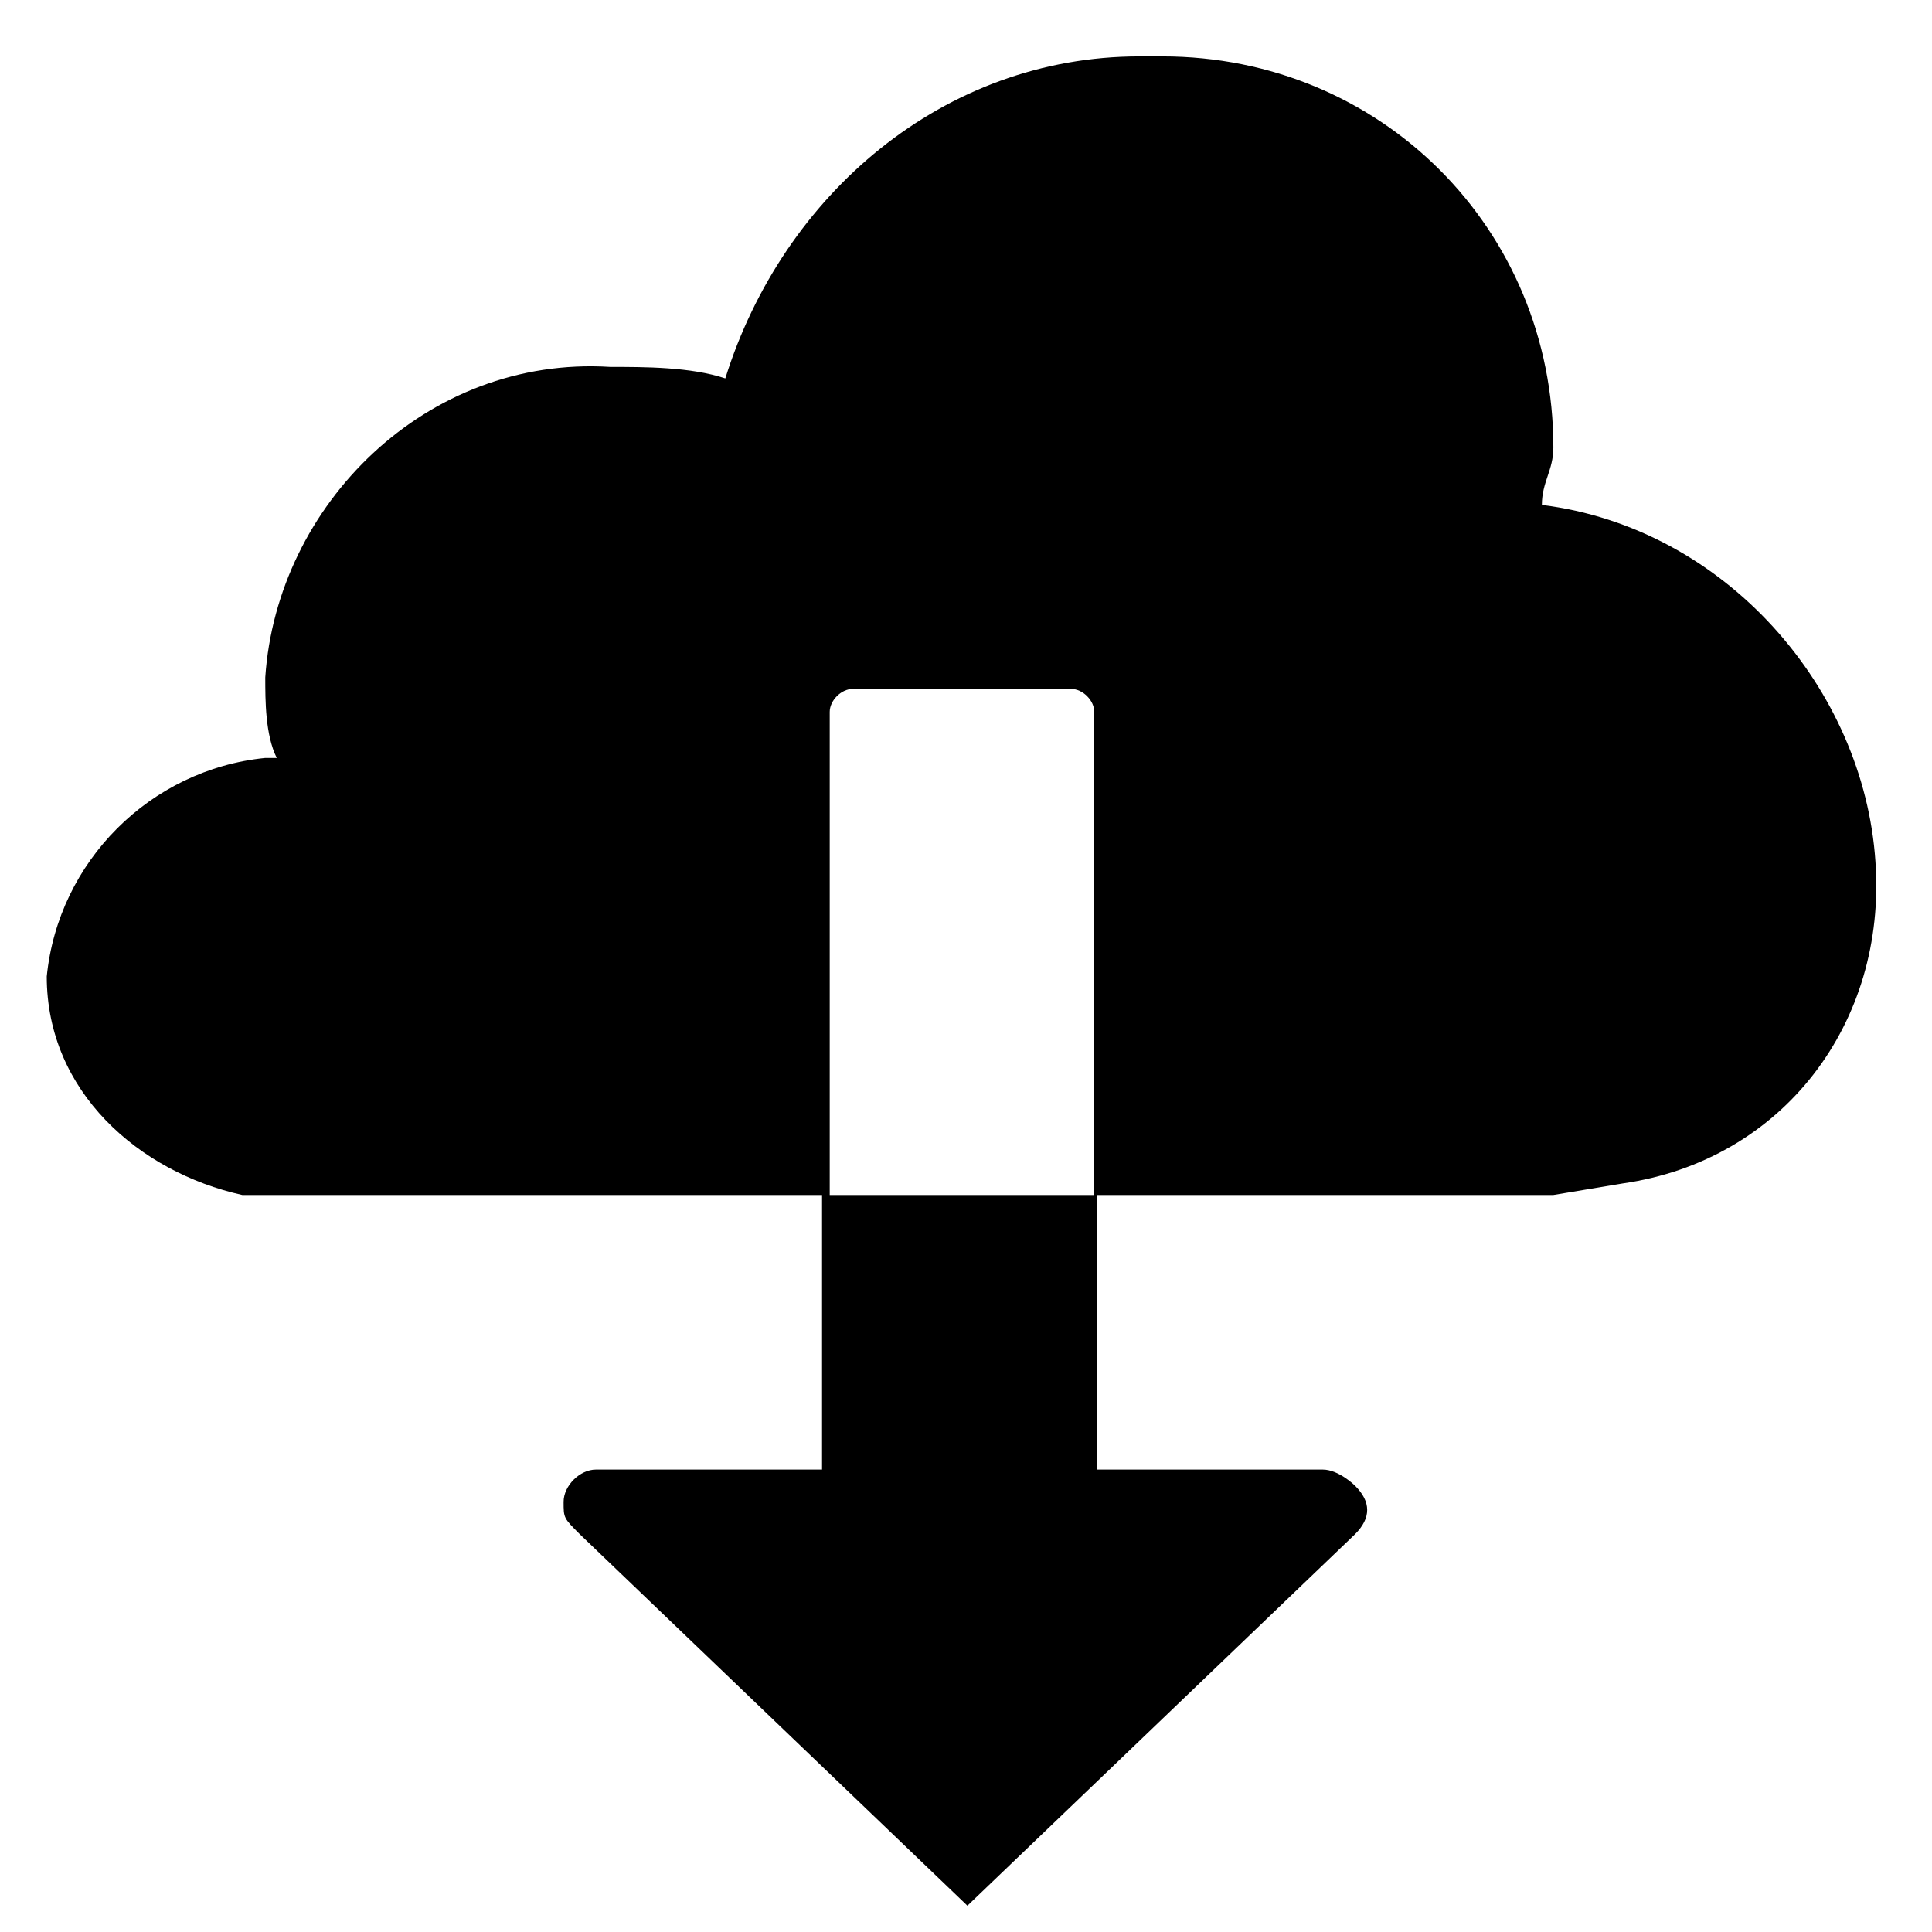
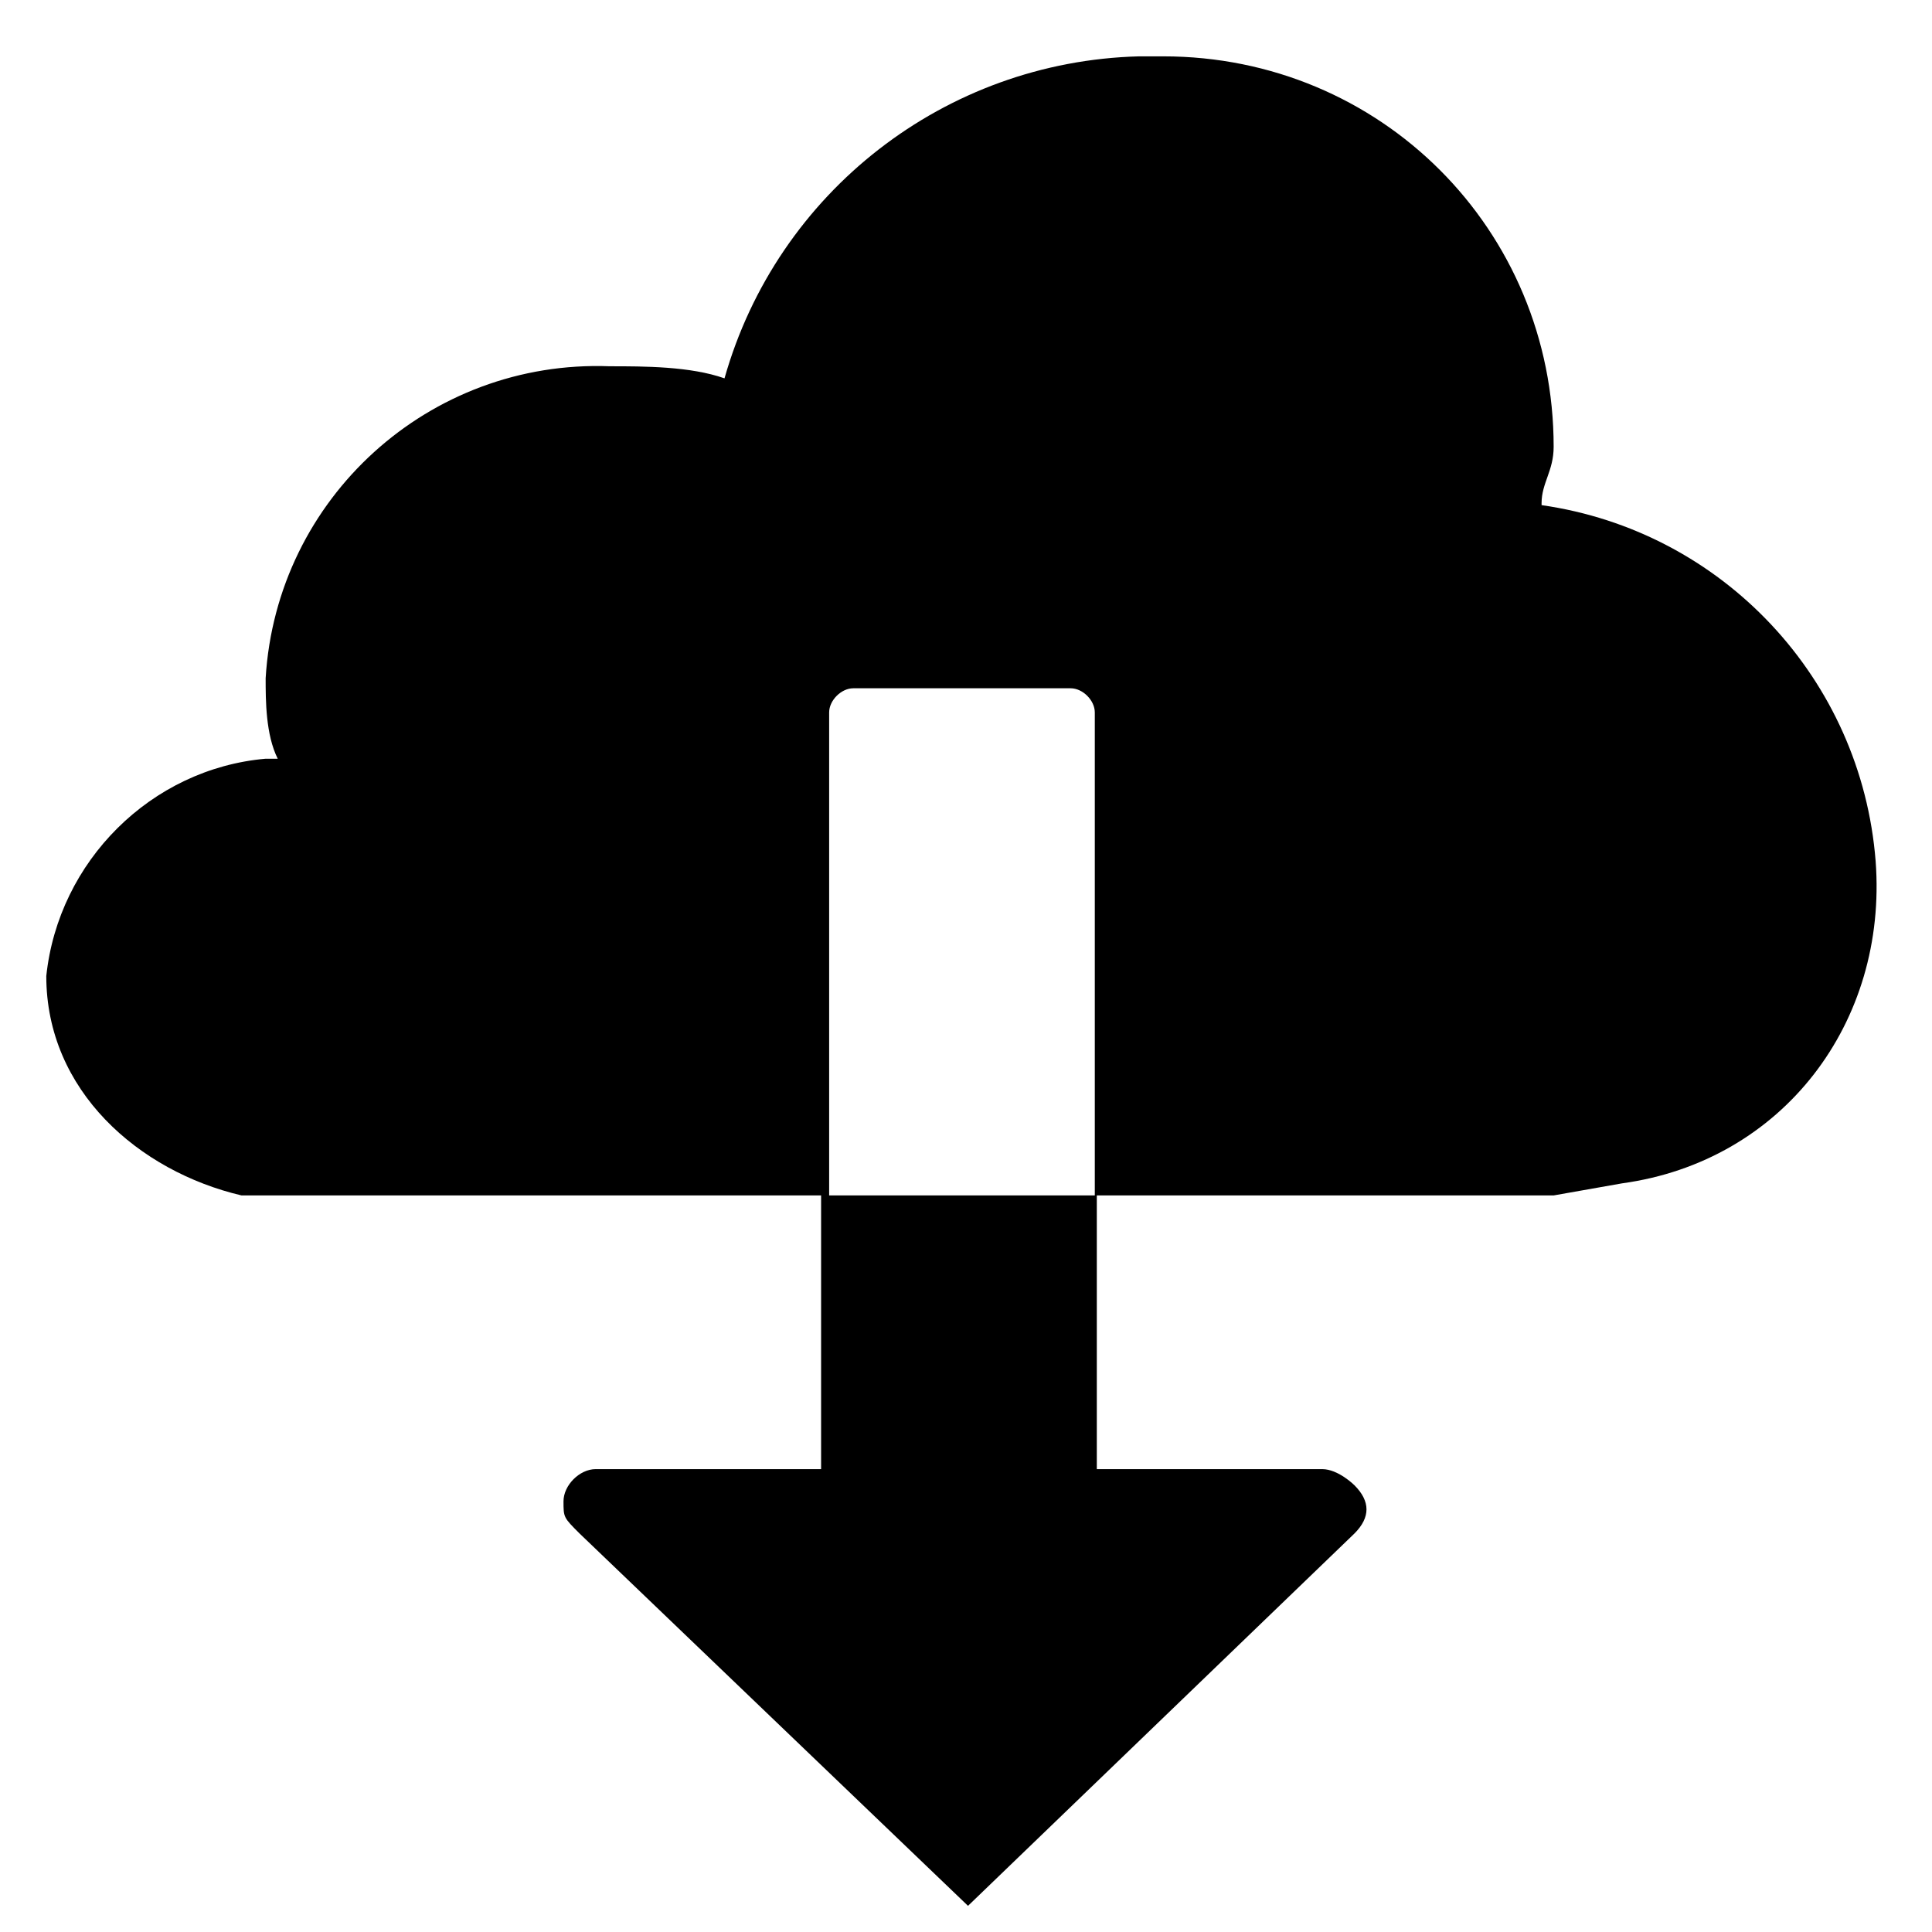
- <svg xmlns="http://www.w3.org/2000/svg" width="96" height="96" viewBox="0 0 96 96">
-   <g fill="#000" fill-rule="nonzero">
-     <path d="M40.847 73.022H29.61c-.802 0-1.605.803-1.605 1.605 0 .803 0 .803.803 1.606l19.262 18.46 19.262-18.46c.803-.803.803-1.606 0-2.408 0 0-.802-.803-1.605-.803H54.49V59.378H40.847v13.644zM76.615 25.09c0-1.144.571-1.715.571-2.858 0-10.858-8.572-19.43-19.43-19.43h-1.143c-9.715 0-17.716 6.857-20.573 16.001-1.714-.571-4-.571-5.715-.571-9.144-.572-16.573 6.857-17.144 15.43 0 1.143 0 2.857.571 4h-.571c-5.715.571-10.287 5.143-10.858 10.858 0 5.715 4.572 9.715 9.715 10.858H41.228V35.376c0-.571.572-1.143 1.143-1.143H53.23c.572 0 1.143.572 1.143 1.143v24.002h22.814l3.43-.571c8-1.143 13.143-8.001 12.572-16.002-.572-8.572-7.43-16.573-16.573-17.716z" />
-   </g>
+ <svg xmlns="http://www.w3.org/2000/svg" viewBox="0 0 96 96">
+   <path d="M40.8 73H29.6c-.8 0-1.6.8-1.6 1.6s0 .8.8 1.6l19.3 18.5 19.2-18.5c.8-.8.8-1.6 0-2.4 0 0-.8-.8-1.6-.8H54.5V59.4H40.8V73zm35.8-48c0-1 .6-1.6.6-2.8 0-10.8-8.6-19.4-19.4-19.4h-1.2a22 22 0 0 0-20.6 16c-1.7-.6-4-.6-5.7-.6a16.5 16.5 0 0 0-17.1 15.5c0 1.1 0 2.8.6 4h-.6c-5.7.5-10.3 5.1-10.9 10.8 0 5.7 4.6 9.7 9.7 10.9h29.2v-24c0-.6.6-1.2 1.2-1.2h10.8c.6 0 1.2.6 1.2 1.2v24h22.8l3.4-.6c8-1.1 13.2-8 12.6-16a19.4 19.4 0 0 0-16.6-17.7z" />
</svg>
